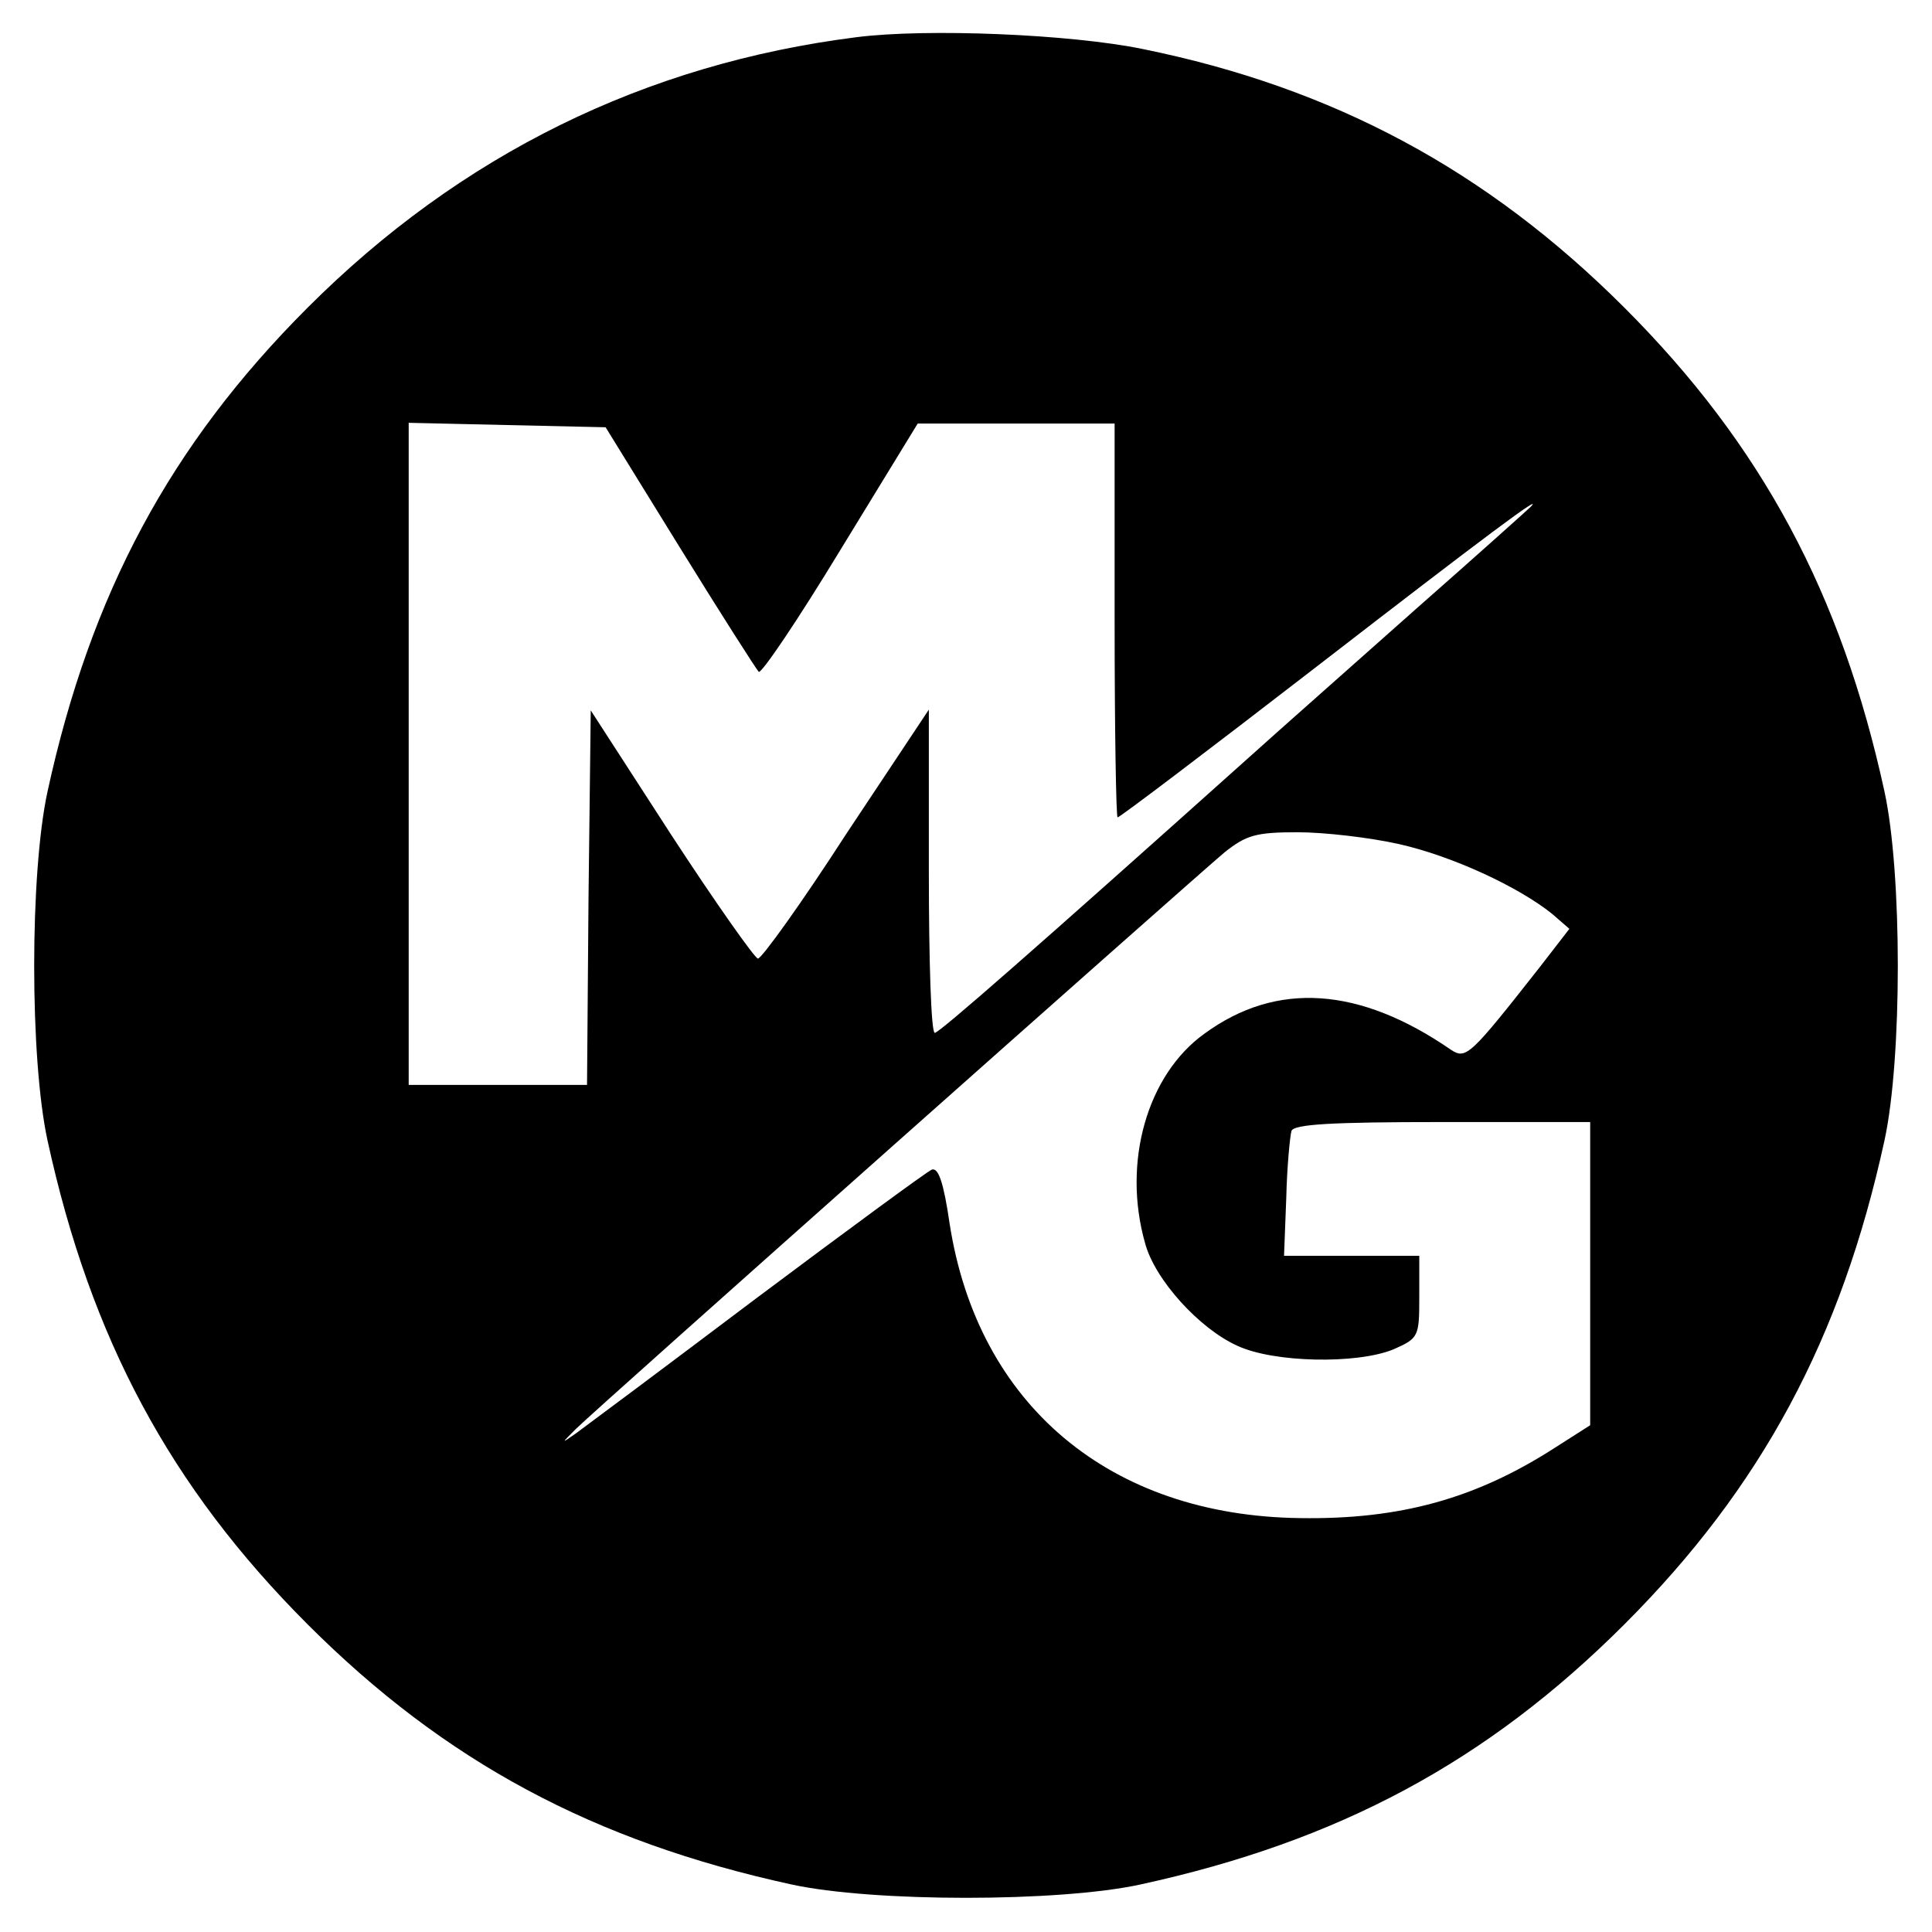
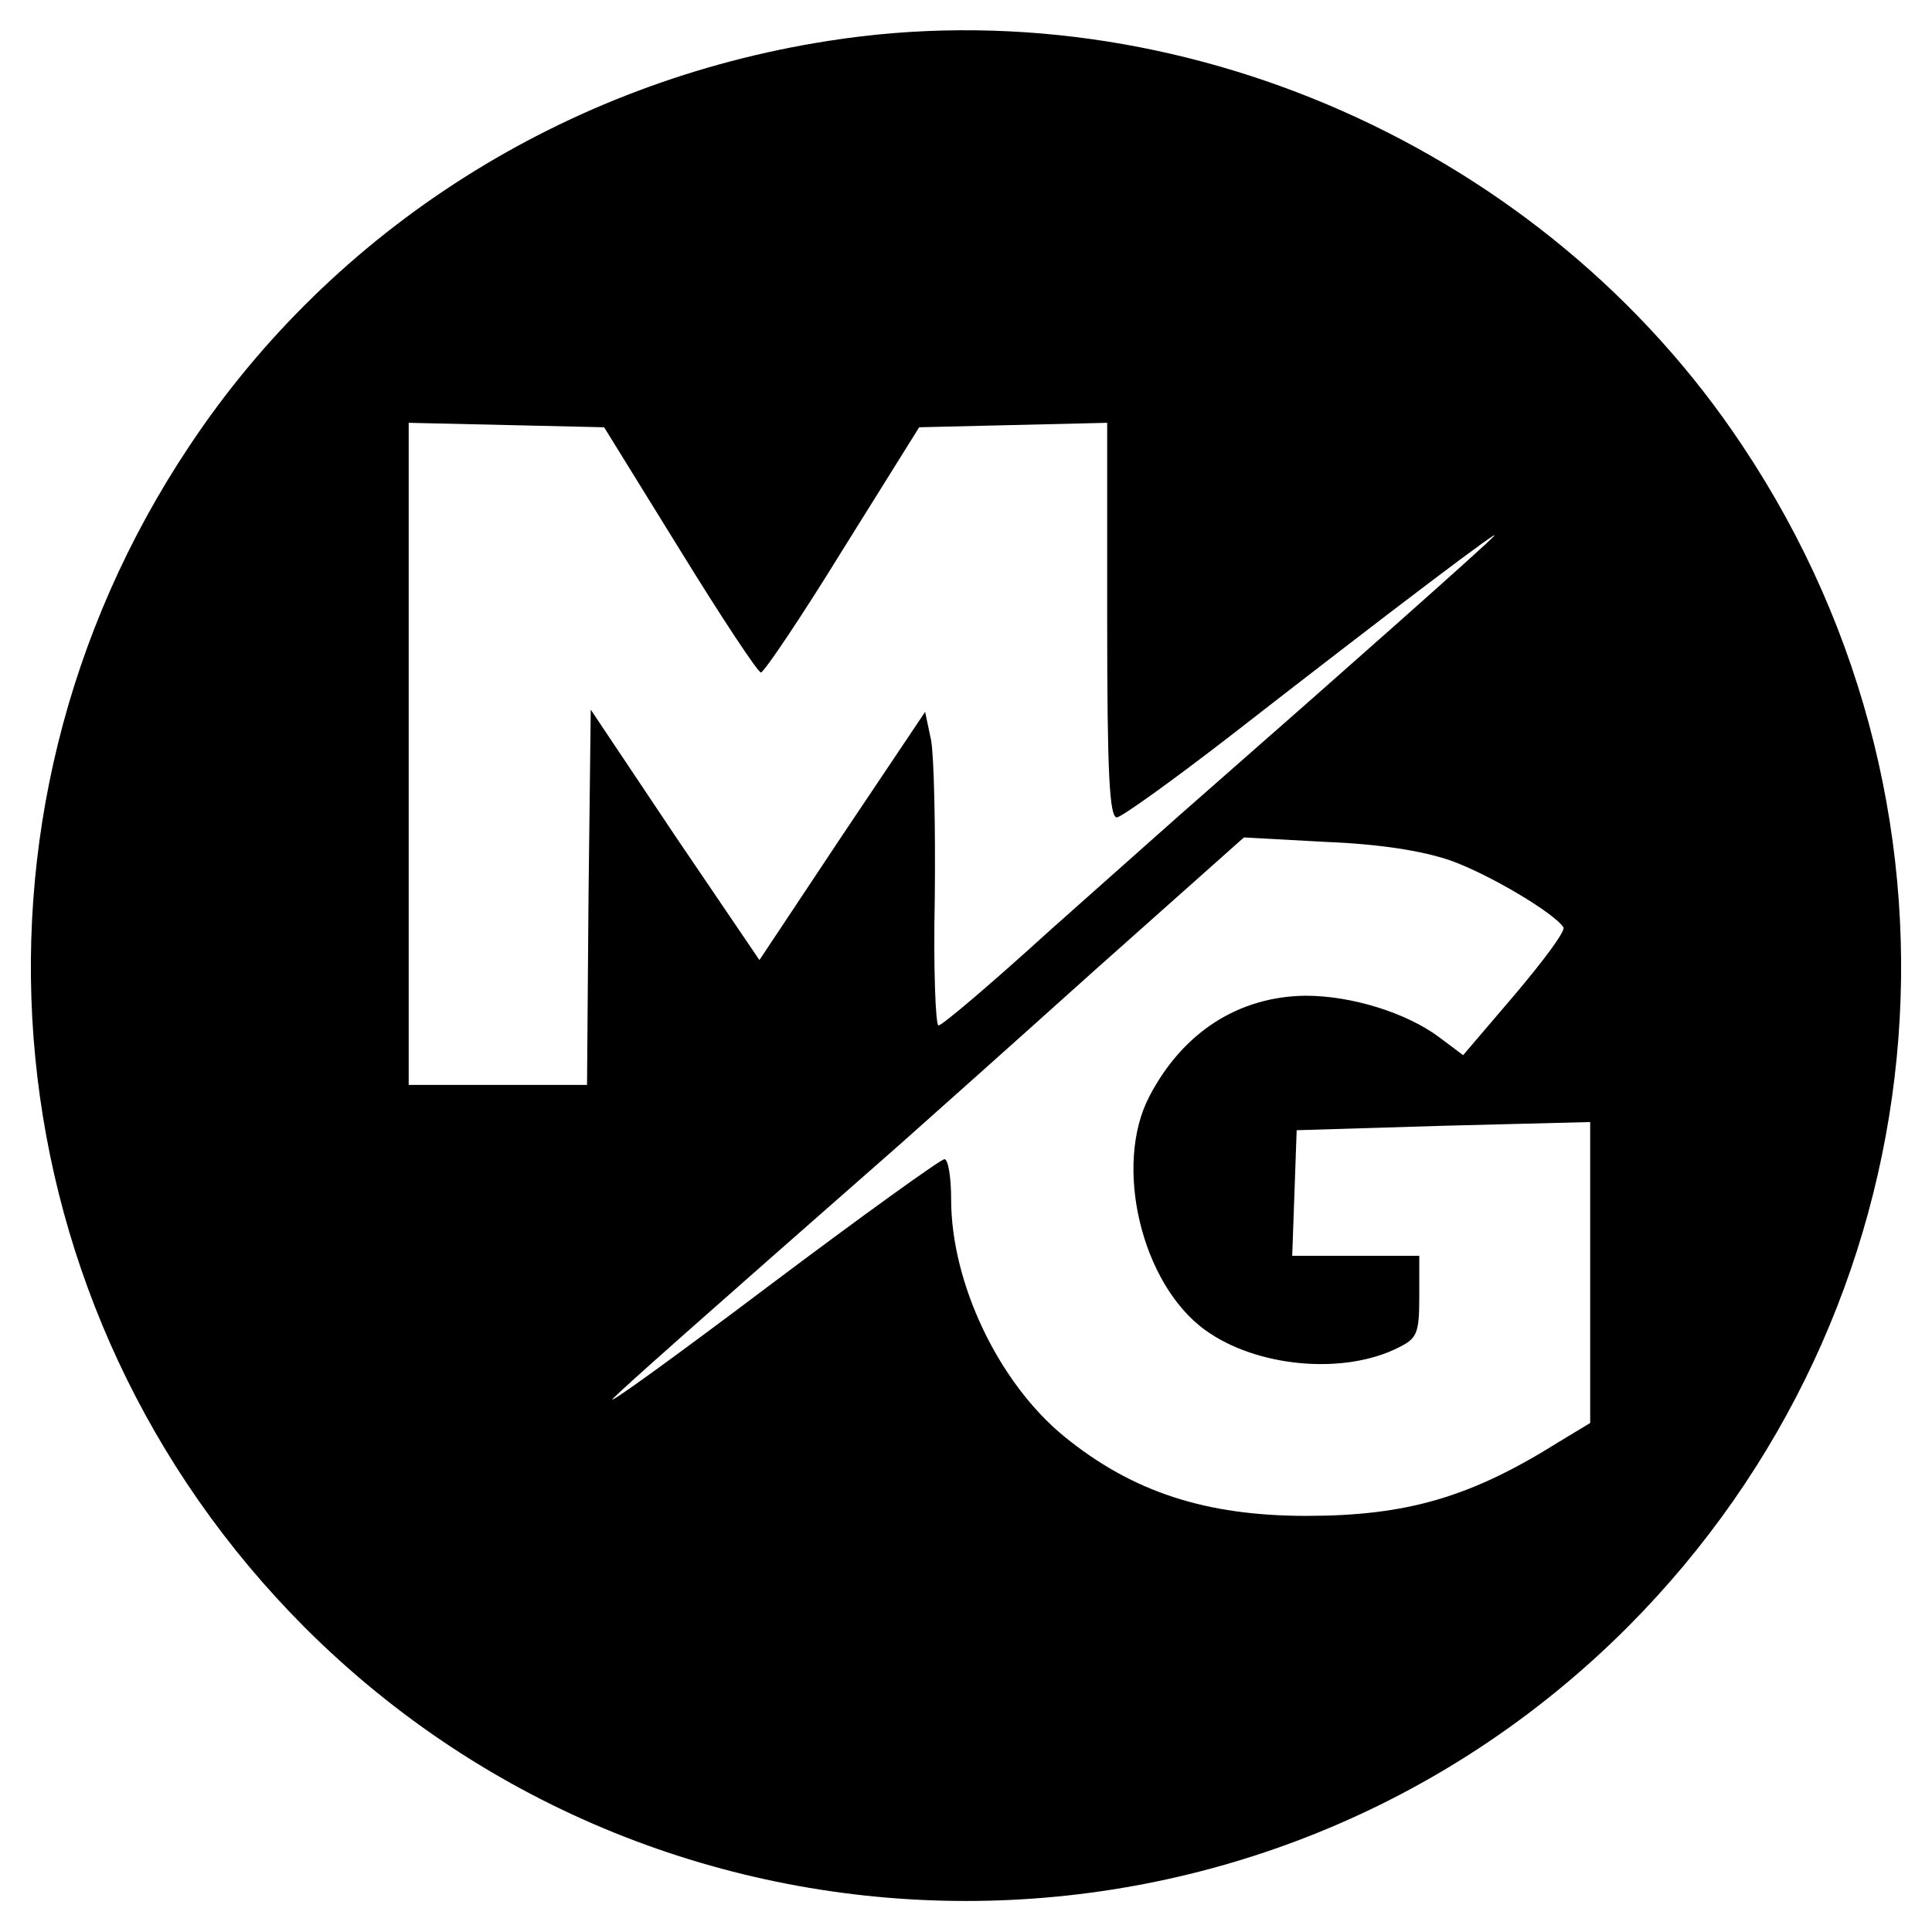
- <svg xmlns="http://www.w3.org/2000/svg" version="1.0" width="260pt" height="260pt" viewBox="0 0 260 260" preserveAspectRatio="xMidYMid meet">
-   <g transform="translate(0,260) scale(0.1,-0.1)" fill="#000000" stroke="none">
-     <path d="M1153 2550 c-285 -36 -533 -158 -739 -364 -185 -185 -292 -385 -350 -651 -24 -110 -24 -360 0 -470 58 -266 165 -466 350 -651 185 -185 385 -292 651 -350 110 -24 360 -24 470 0 266 58 466 165 651 350 185 185 292 385 350 651 24 110 24 360 0 470 -58 266 -165 466 -350 651 -185 185 -392 296 -648 348 -97 20 -290 28 -385 16z m-238 -687 c55 -89 103 -164 106 -167 3 -4 53 70 110 164 l104 170 133 0 132 0 0 -265 c0 -146 2 -265 4 -265 3 0 123 91 268 203 229 177 307 235 288 215 -3 -3 -72 -65 -155 -138 -82 -73 -184 -163 -225 -200 -287 -257 -416 -370 -422 -370 -5 0 -8 98 -8 218 l0 217 -111 -167 c-60 -93 -114 -168 -119 -168 -4 0 -57 75 -117 167 l-108 167 -3 -252 -2 -252 -120 0 -120 0 0 445 0 446 132 -3 133 -3 100 -162z m968 -399 c71 -16 160 -57 206 -94 l23 -20 -41 -53 c-92 -117 -98 -123 -118 -110 -123 85 -235 93 -332 22 -77 -55 -111 -173 -80 -282 13 -49 73 -115 124 -138 49 -23 161 -25 210 -5 34 15 35 17 35 70 l0 56 -91 0 -91 0 3 78 c1 42 5 83 7 90 3 9 53 12 203 12 l199 0 0 -204 0 -204 -47 -30 c-107 -69 -209 -97 -343 -95 -256 3 -434 152 -472 396 -8 55 -15 76 -24 73 -7 -3 -113 -81 -236 -173 -122 -92 -232 -174 -243 -182 -20 -14 -20 -14 0 6 25 25 829 739 873 776 29 23 42 27 98 27 36 0 97 -7 137 -16z" />
-   </g>
+ <svg xmlns="http://www.w3.org/2000/svg" version="1" width="346.667" height="346.667" viewBox="0 0 260 260">
+   <path d="M111.5 5.5C76.1 11 44.9 30.8 25.5 60-8 110.2-1.5 176.4 41 219c49.1 49.1 128.9 49.1 178 0 42.5-42.6 49-108.8 15.5-159-26.6-40.1-76-61.9-123-54.5zM91.5 74c5.6 9.1 10.5 16.5 10.9 16.5.4 0 5.4-7.4 11-16.5l10.3-16.5 12.6-.3 12.7-.3v26.6c0 20.5.3 26.5 1.3 26.5.6 0 7.7-5.1 15.7-11.3 22.1-17.2 36.7-28.2 35-26.5-1.3 1.4-19.9 17.9-38.5 34.2-3.8 3.3-13.3 11.8-21.2 18.8-7.8 7.1-14.5 12.8-15 12.8-.4 0-.7-7.8-.5-17.2.1-9.5-.1-19-.5-21.2l-.8-3.8-11.2 16.7-11.1 16.7-11.4-16.8-11.3-16.9-.3 25.2L79 146H55V56.9l13.2.3 13.1.3L91.5 74zm103.7 41.8c5.3 1.9 14 7.1 15.2 9 .3.5-2.7 4.5-6.5 9l-7 8.2-3.2-2.4c-4.4-3.3-11.8-5.6-18-5.6-9 .1-16.5 4.9-21 13.5-4.9 9.3-1.1 25.3 7.5 31.5 6.9 5 18.7 6.1 26.1 2.3 2.4-1.2 2.7-1.9 2.7-6.8V169h-17.1l.3-8.4.3-8.5 19.8-.6 19.7-.5v40.5l-4.3 2.6c-11.8 7.4-20.4 9.9-33.9 9.9s-23.4-3.2-32.6-10.7c-8.8-7.2-15.2-20.6-15.2-31.9 0-3-.4-5.4-.9-5.4s-11.2 7.7-23.7 17.1c-12.6 9.5-22 16.3-20.9 15.1 1.7-1.7 11.5-10.4 38.5-34.1 3.6-3.2 15.5-13.8 26.4-23.6l20-17.8 11 .6c7.4.3 13 1.2 16.8 2.5z" />
</svg>
